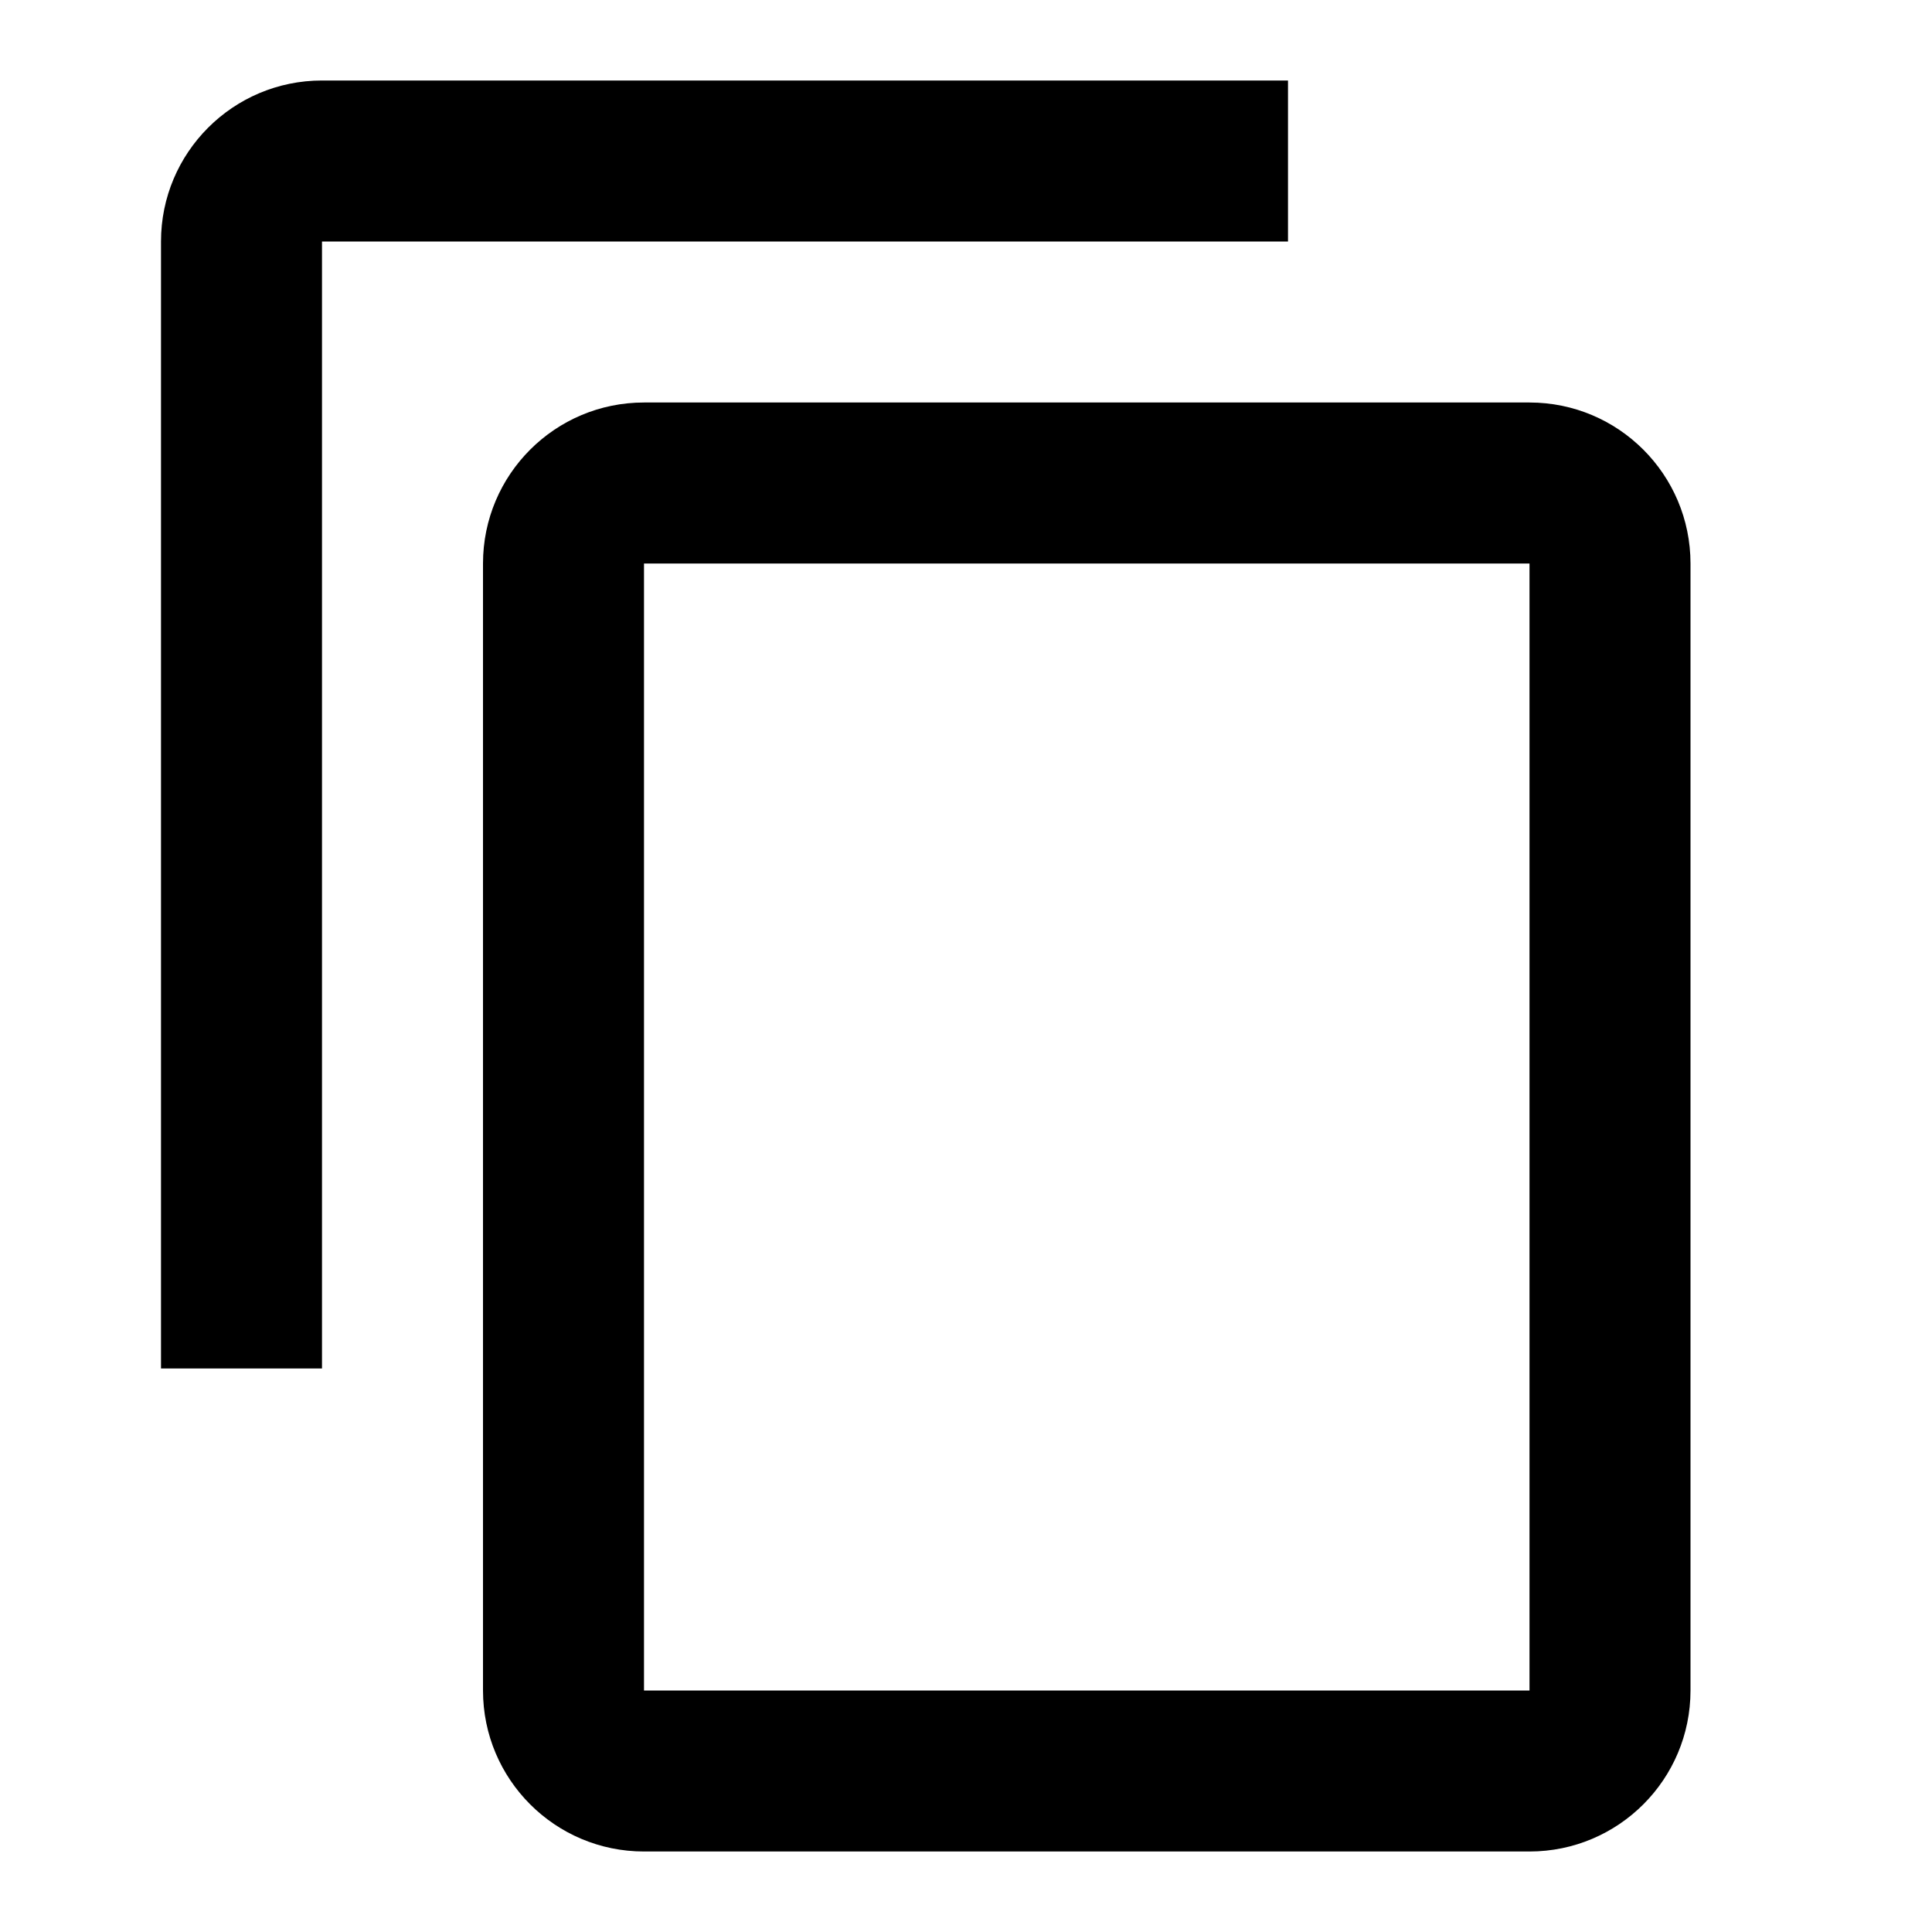
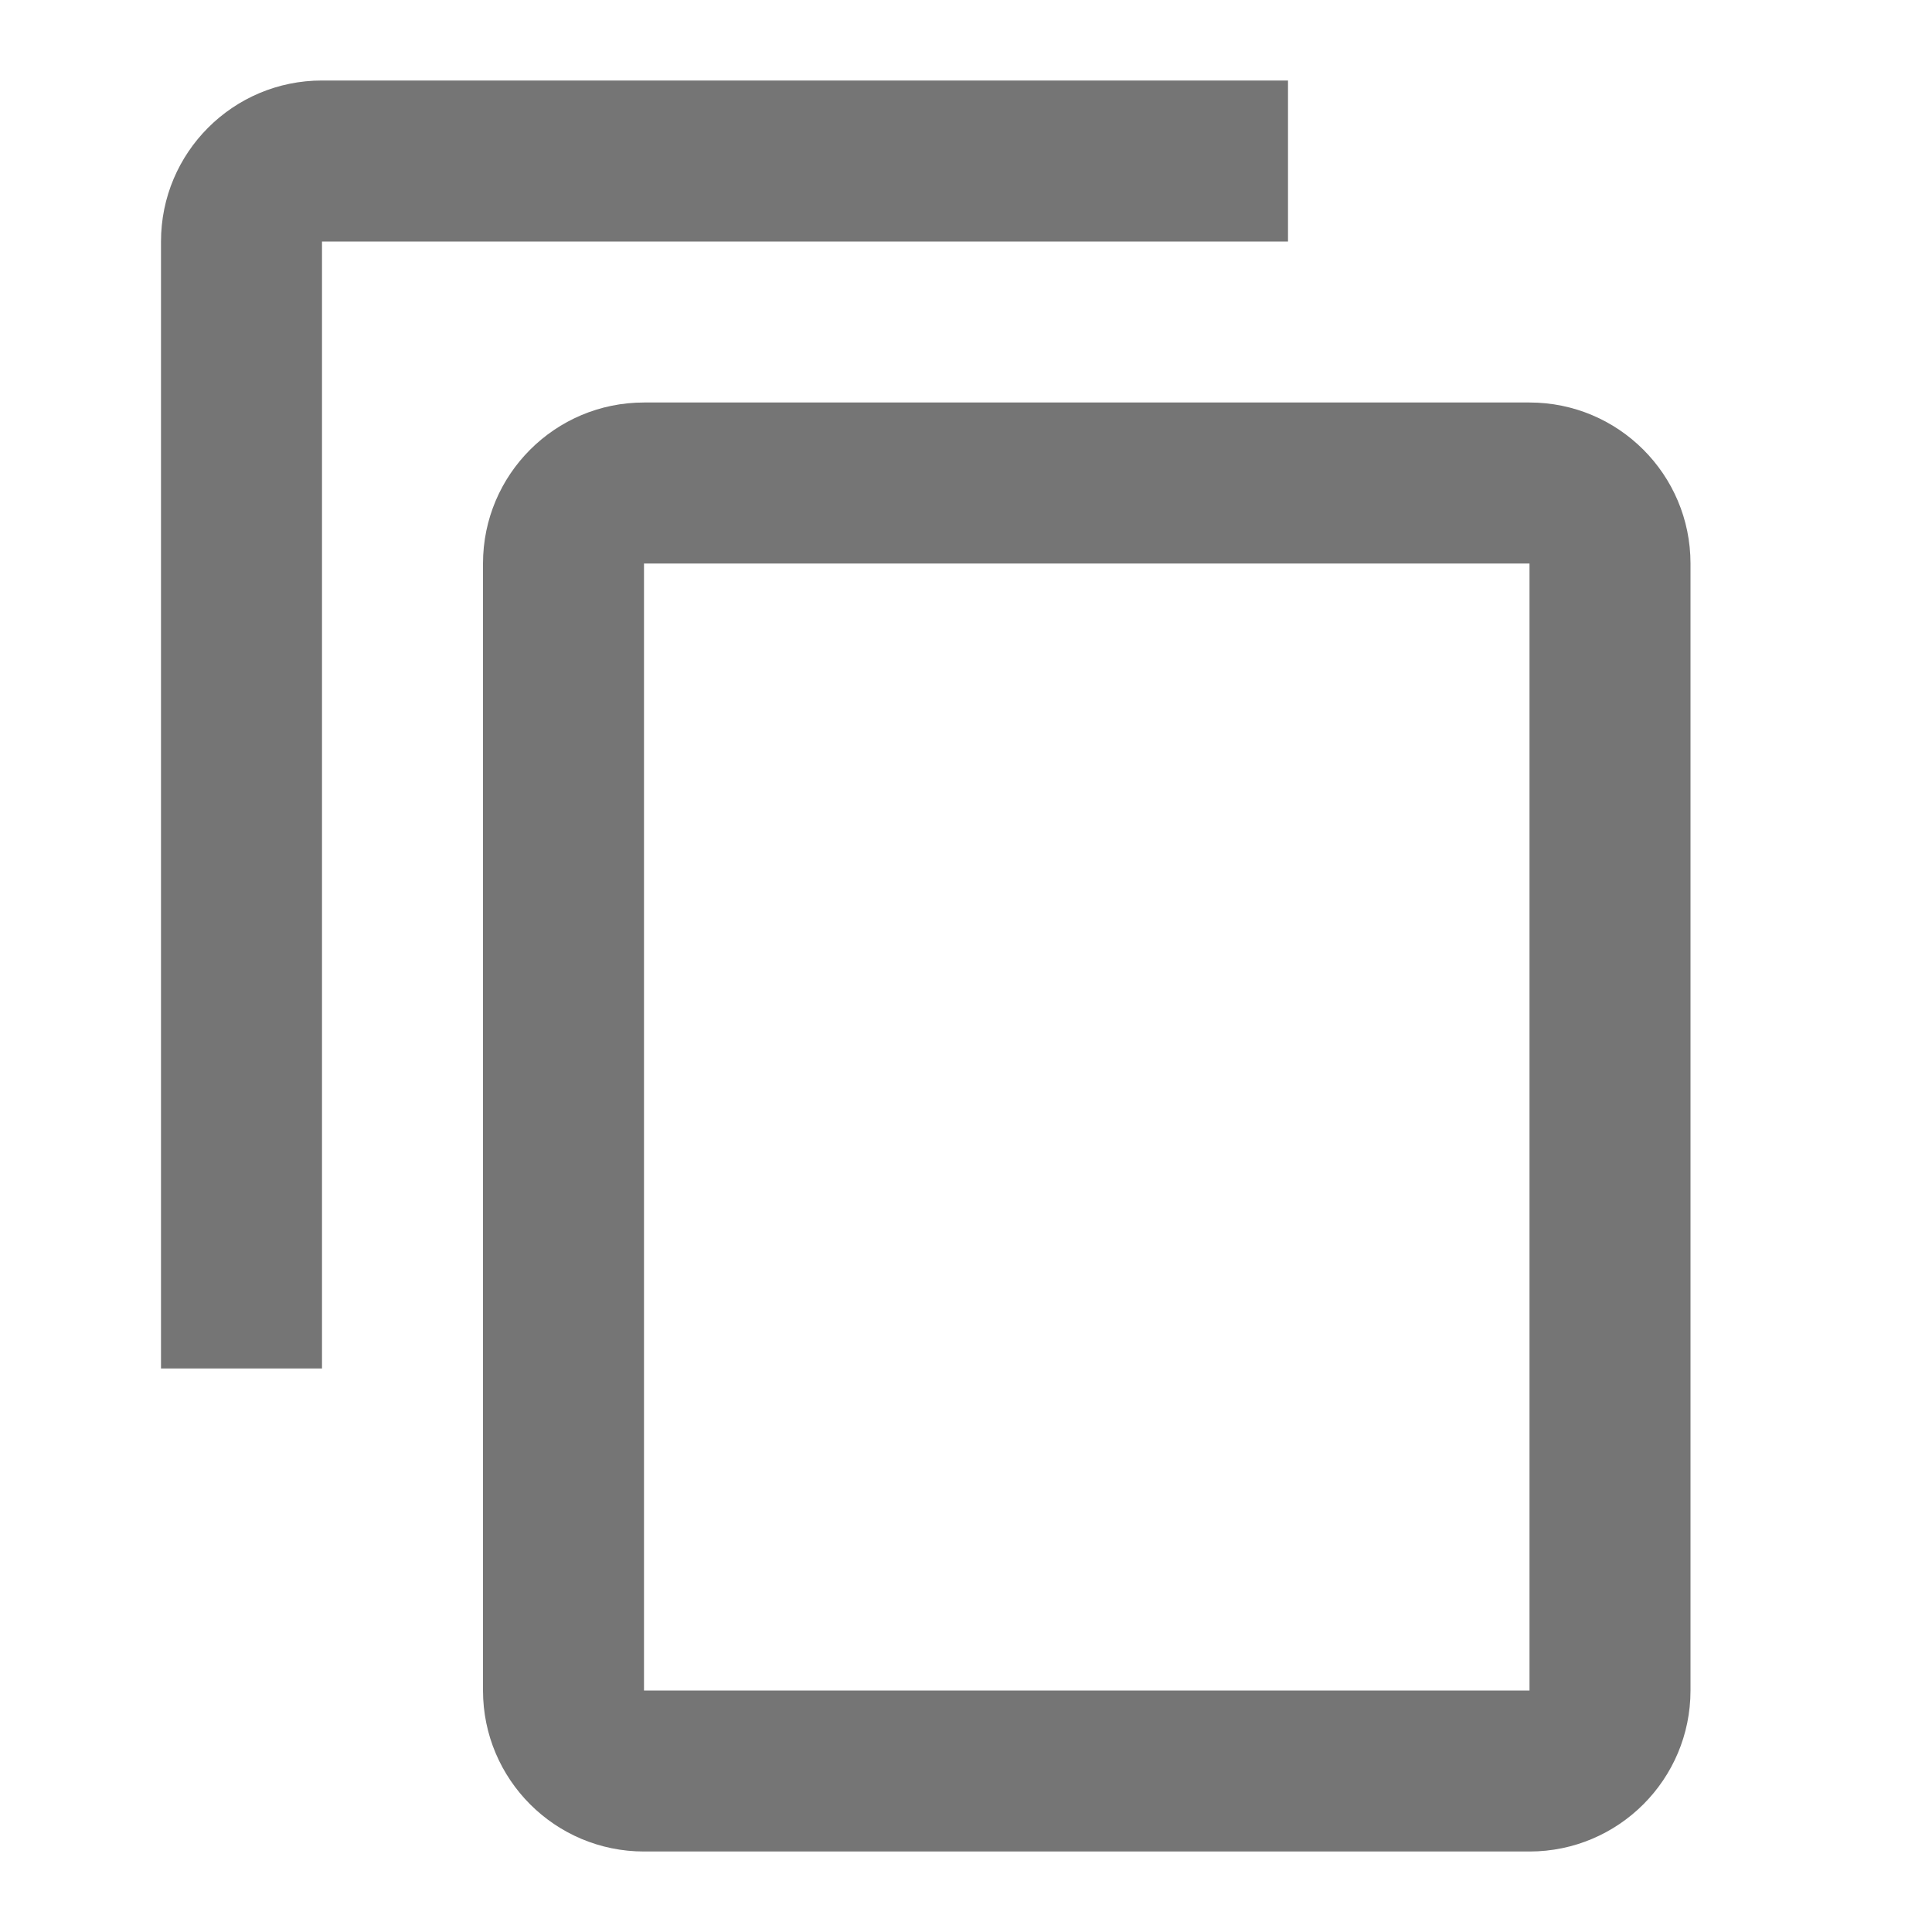
- <svg xmlns="http://www.w3.org/2000/svg" version="1.1" width="24" height="24" viewBox="0 0 24 24">
+ <svg xmlns="http://www.w3.org/2000/svg" width="24" height="24" viewBox="0 0 24 24" fill="#757575">
  <path d="M19,21H8V7H19M19,5H8A2,2 0 0,0 6,7V21A2,2 0 0,0 8,23H19A2,2 0 0,0 21,21V7A2,2 0 0,0 19,5M16,1H4A2,2 0 0,0 2,3V17H4V3H16V1Z" />
</svg>
